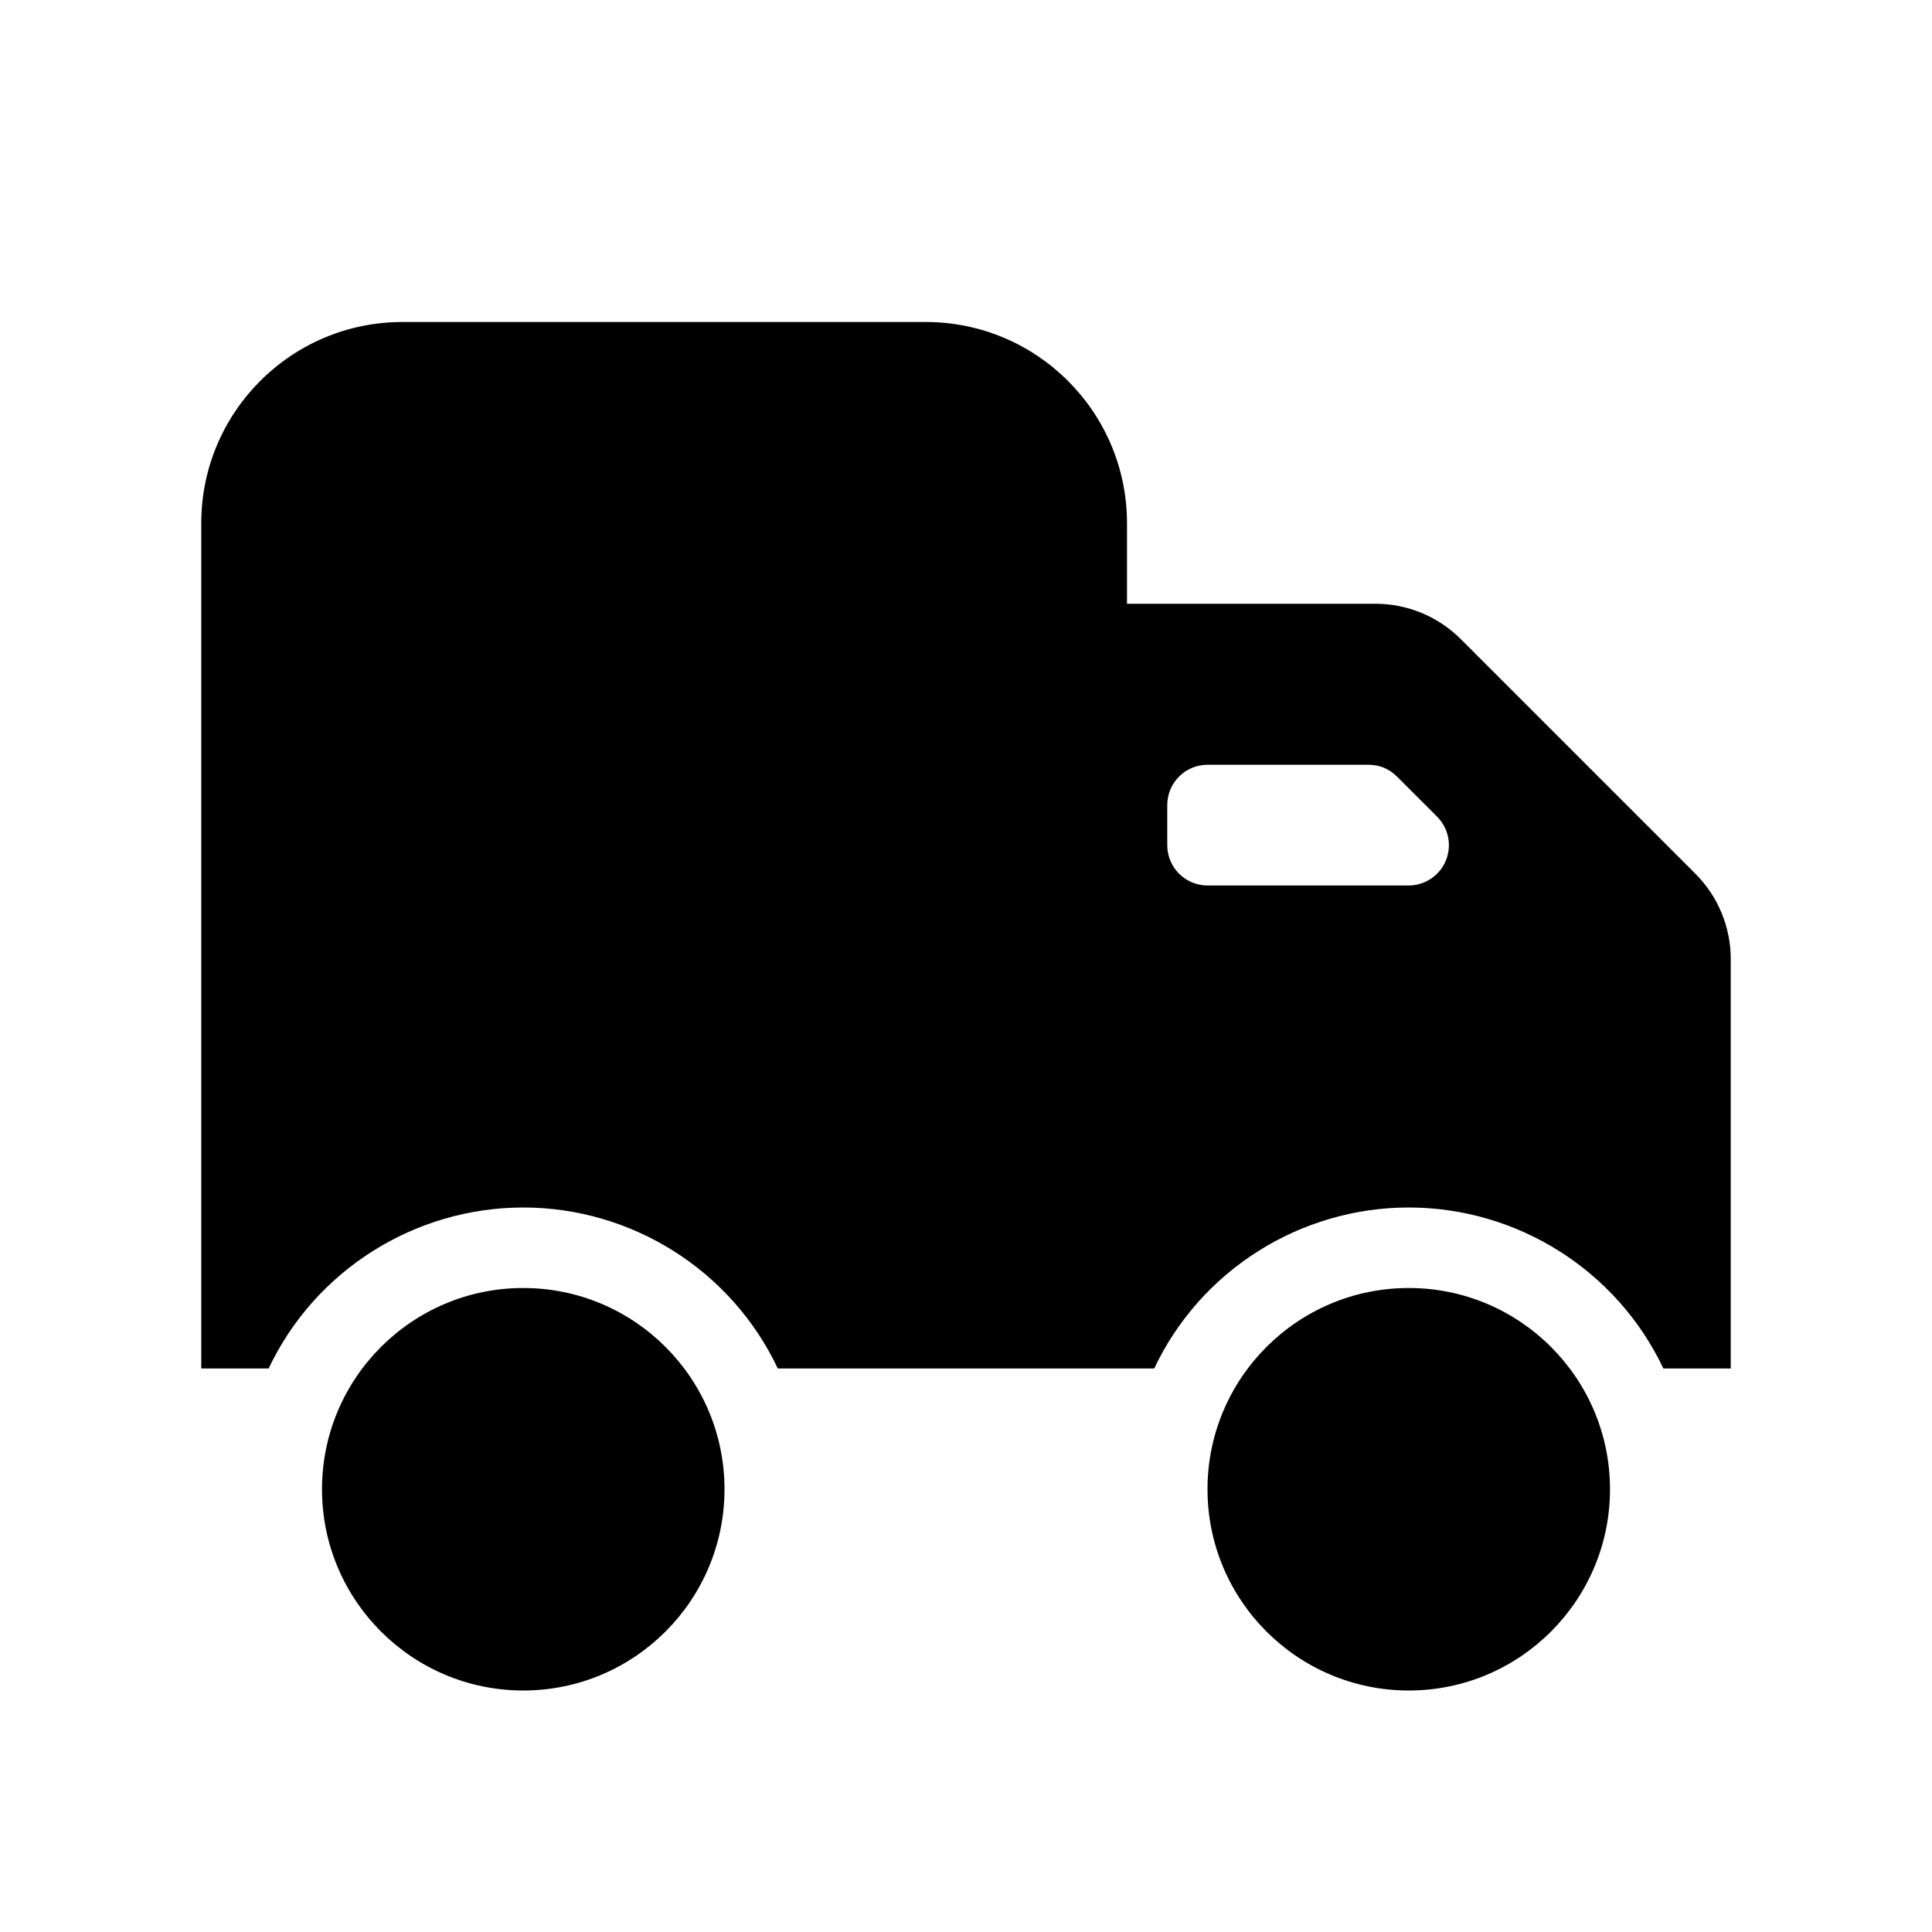
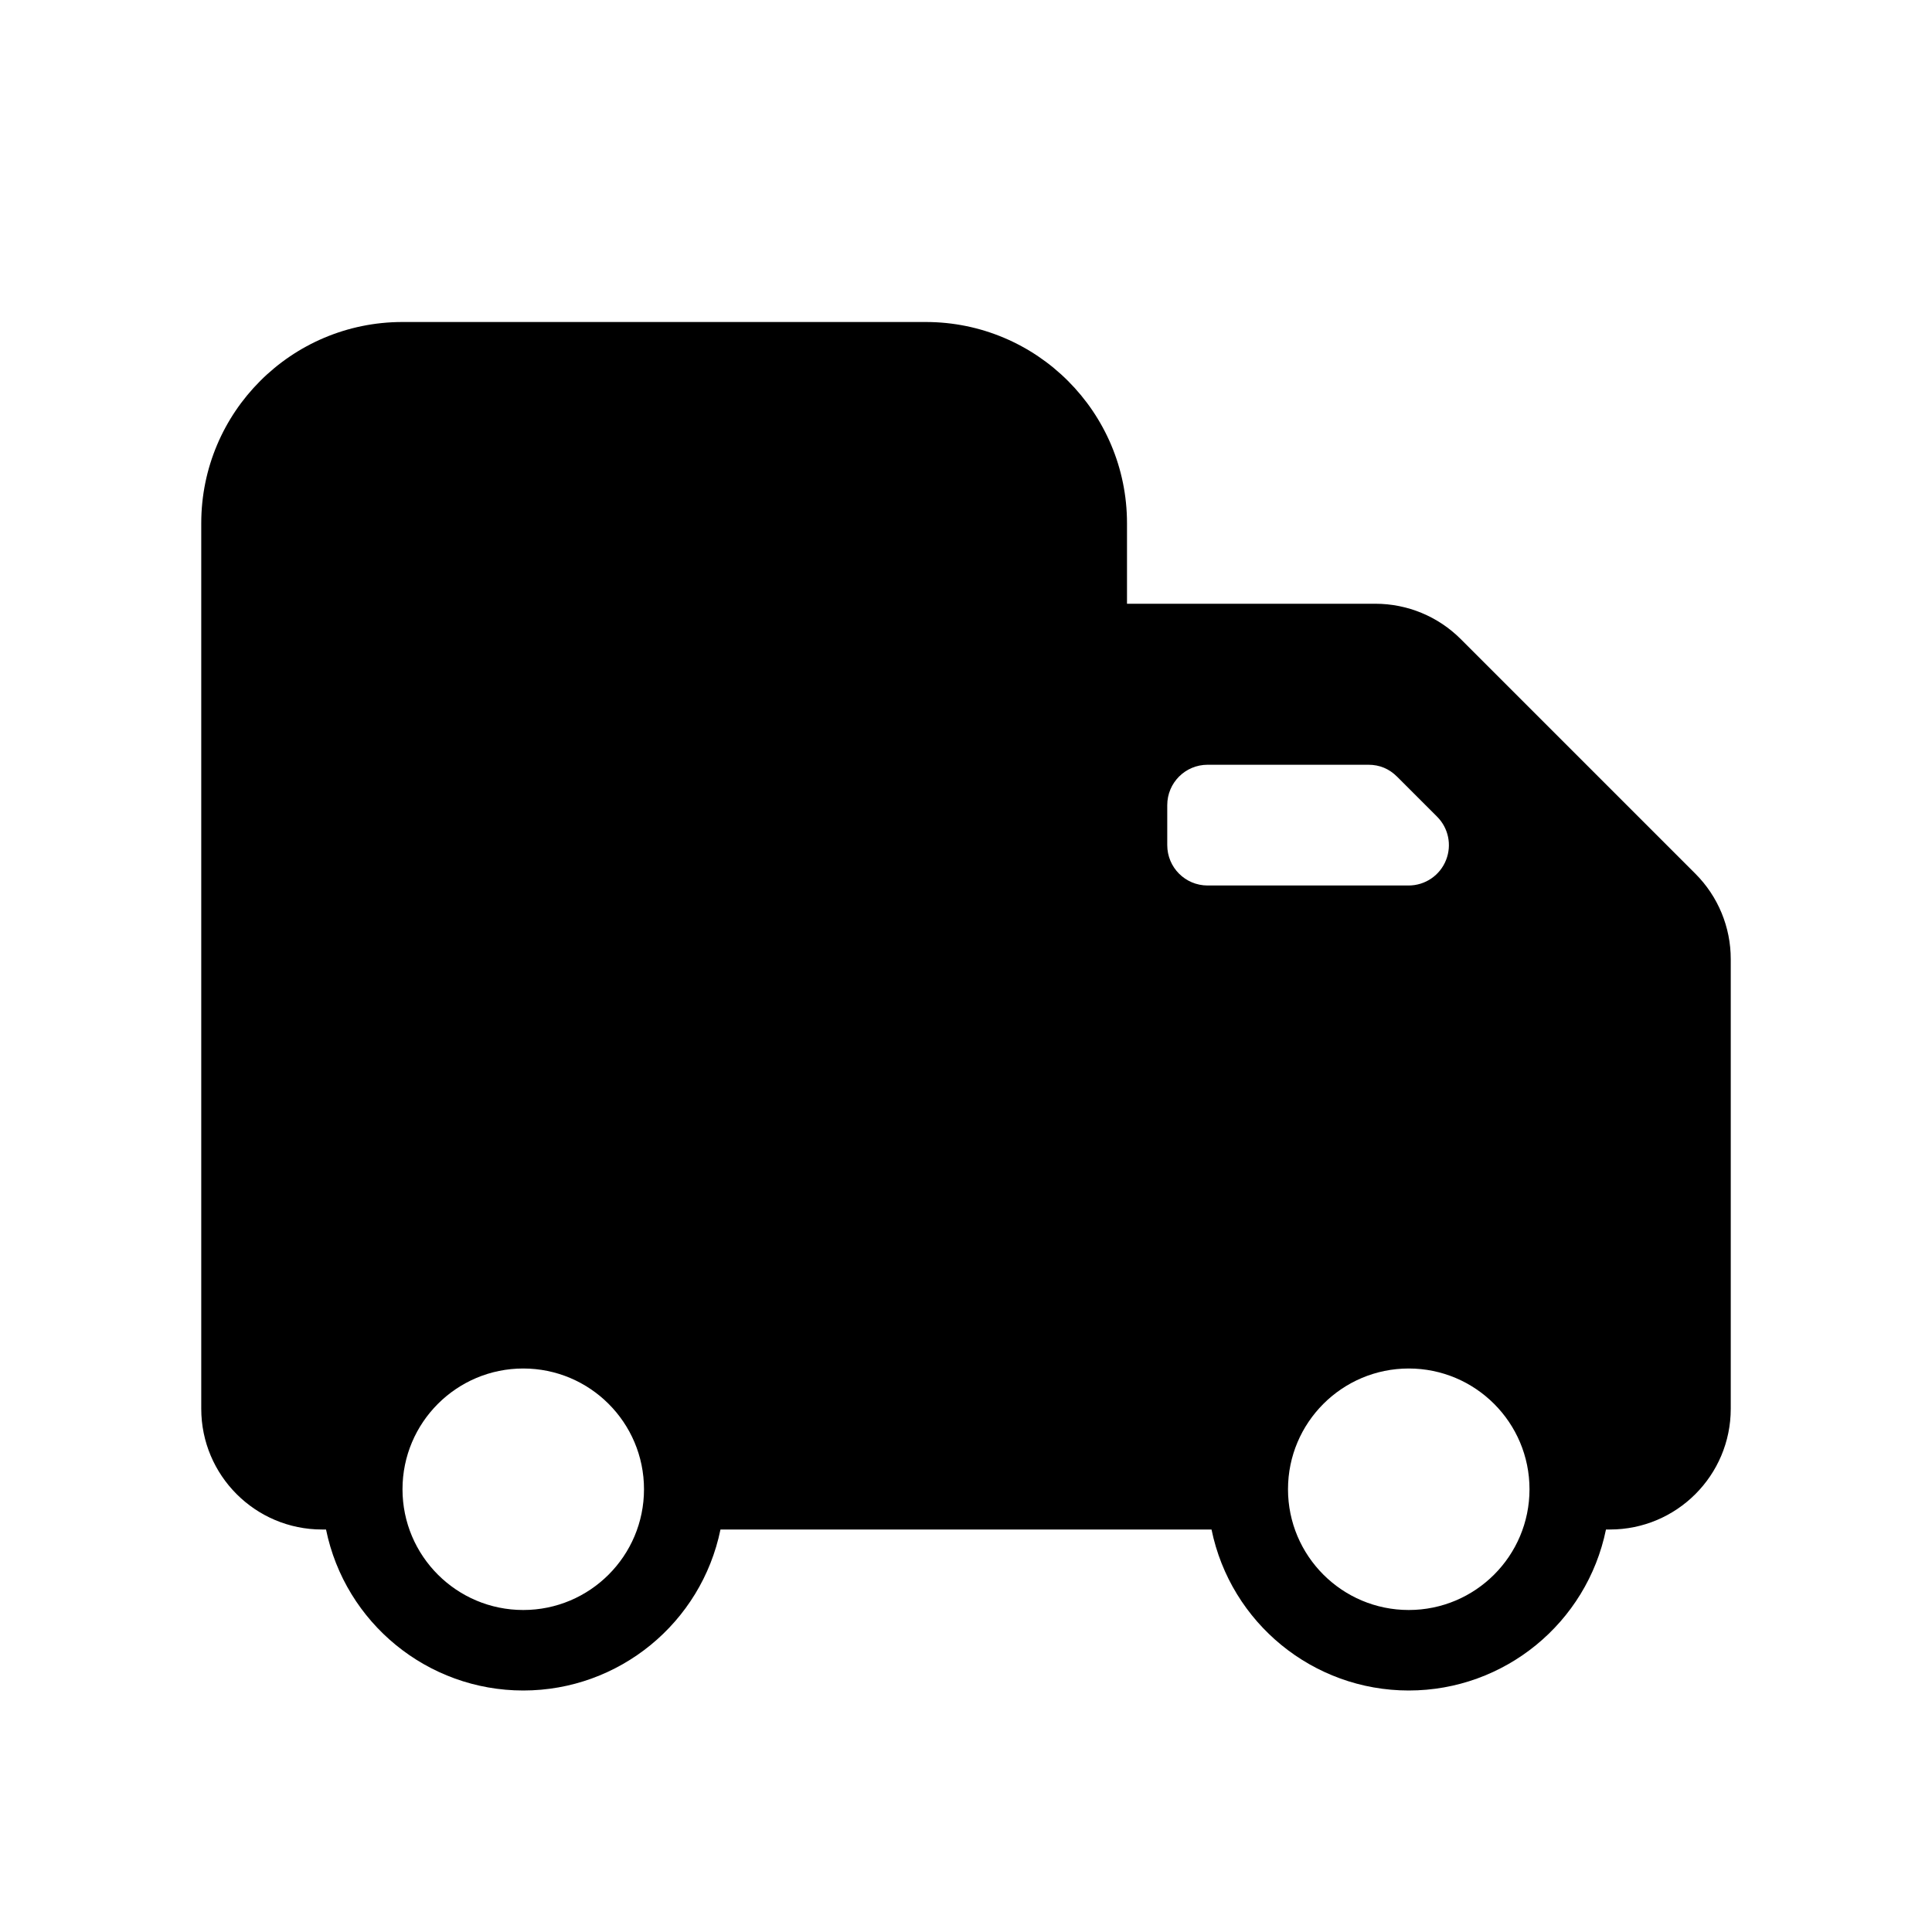
<svg xmlns="http://www.w3.org/2000/svg" width="24" height="24" viewBox="0 0 24 24" fill="none">
-   <path fill-rule="evenodd" clip-rule="evenodd" d="M2.5 6.5C2.5 5.12 3.619 4 5 4H11.5C12.88 4 14 5.12 14 6.5V7.5H17.086C17.484 7.5 17.865 7.658 18.146 7.939L21.061 10.854C21.342 11.135 21.5 11.516 21.5 11.914V17H20.663C20.086 15.78 18.849 15 17.5 15C16.151 15 14.914 15.78 14.338 17H9.662C9.086 15.78 7.849 15 6.5 15C5.151 15 3.914 15.78 3.337 17H2.5ZM15.002 9.5C14.724 9.5 14.5 9.724 14.5 10.002V10.498C14.5 10.776 14.724 11 15.002 11H17.498C17.704 11 17.889 10.874 17.964 10.682C18.037 10.496 17.993 10.286 17.852 10.145L17.356 9.649C17.257 9.55 17.138 9.5 16.998 9.5ZM9 18.5C9 19.88 7.88 21 6.5 21C5.12 21 4 19.88 4 18.5C4 17.12 5.12 16 6.5 16C7.88 16 9 17.12 9 18.5ZM20 18.5C20 19.88 18.88 21 17.5 21C16.12 21 15 19.88 15 18.5C15 17.12 16.12 16 17.5 16C18.88 16 20 17.12 20 18.5Z" fill="black" />
+   <path fill-rule="evenodd" clip-rule="evenodd" d="M2.5 6.5C2.5 5.12 3.619 4 5 4H11.5C12.88 4 14 5.12 14 6.5V7.5H17.086C17.484 7.5 17.865 7.658 18.146 7.939L21.061 10.854C21.342 11.135 21.5 11.516 21.5 11.914V17.5C21.5 18.328 20.828 19 20 19H19.95C19.712 20.162 18.688 21 17.5 21C16.312 21 15.288 20.162 15.05 19H8.95C8.712 20.162 7.688 21 6.5 21C5.312 21 4.288 20.162 4.05 19H4C3.172 19 2.5 18.328 2.5 17.5ZM15.002 9.5C14.724 9.5 14.5 9.724 14.5 10.002V10.498C14.5 10.776 14.724 11 15.002 11H17.498C17.704 11 17.889 10.874 17.964 10.682C18.037 10.496 17.993 10.286 17.852 10.145L17.356 9.649C17.257 9.55 17.138 9.5 16.998 9.5ZM8 18.5C8 17.672 7.328 17 6.5 17C5.672 17 5 17.672 5 18.5C5 19.328 5.672 20 6.5 20C7.328 20 8 19.328 8 18.5ZM19 18.5C19 17.672 18.328 17 17.5 17C16.672 17 16 17.672 16 18.5C16 19.328 16.672 20 17.5 20C18.328 20 19 19.328 19 18.5Z" fill="black" />
</svg>
